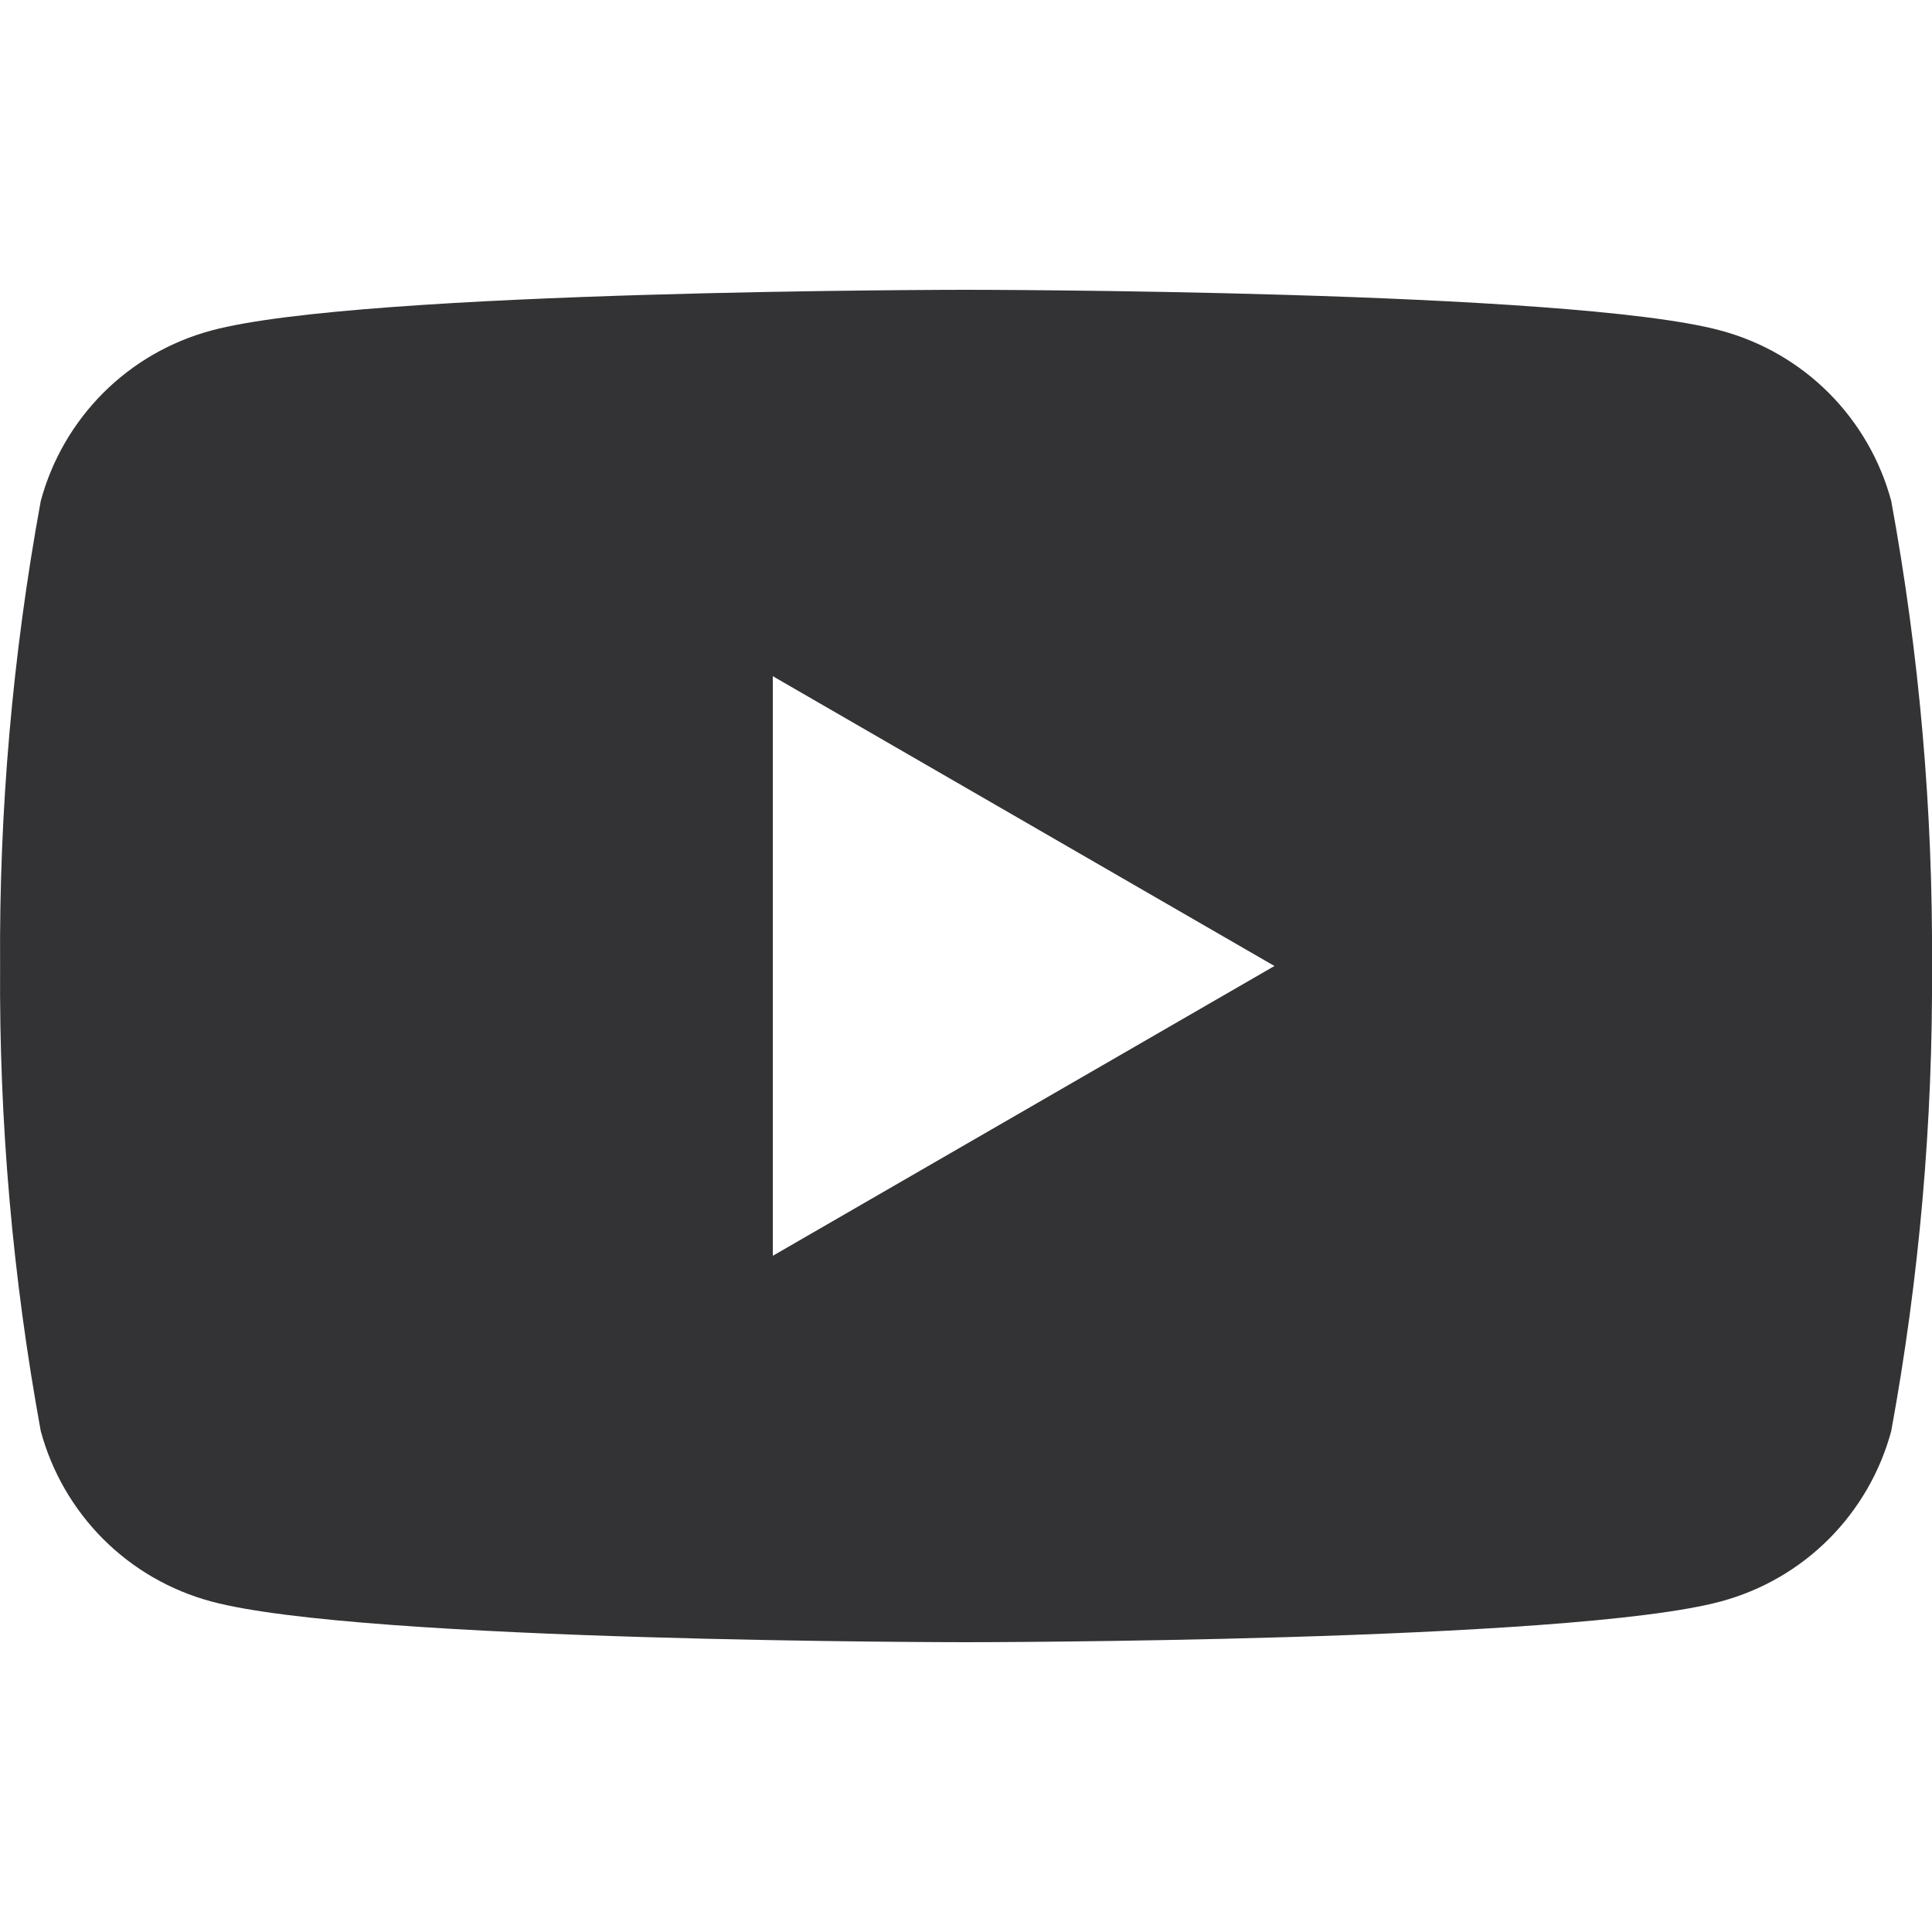
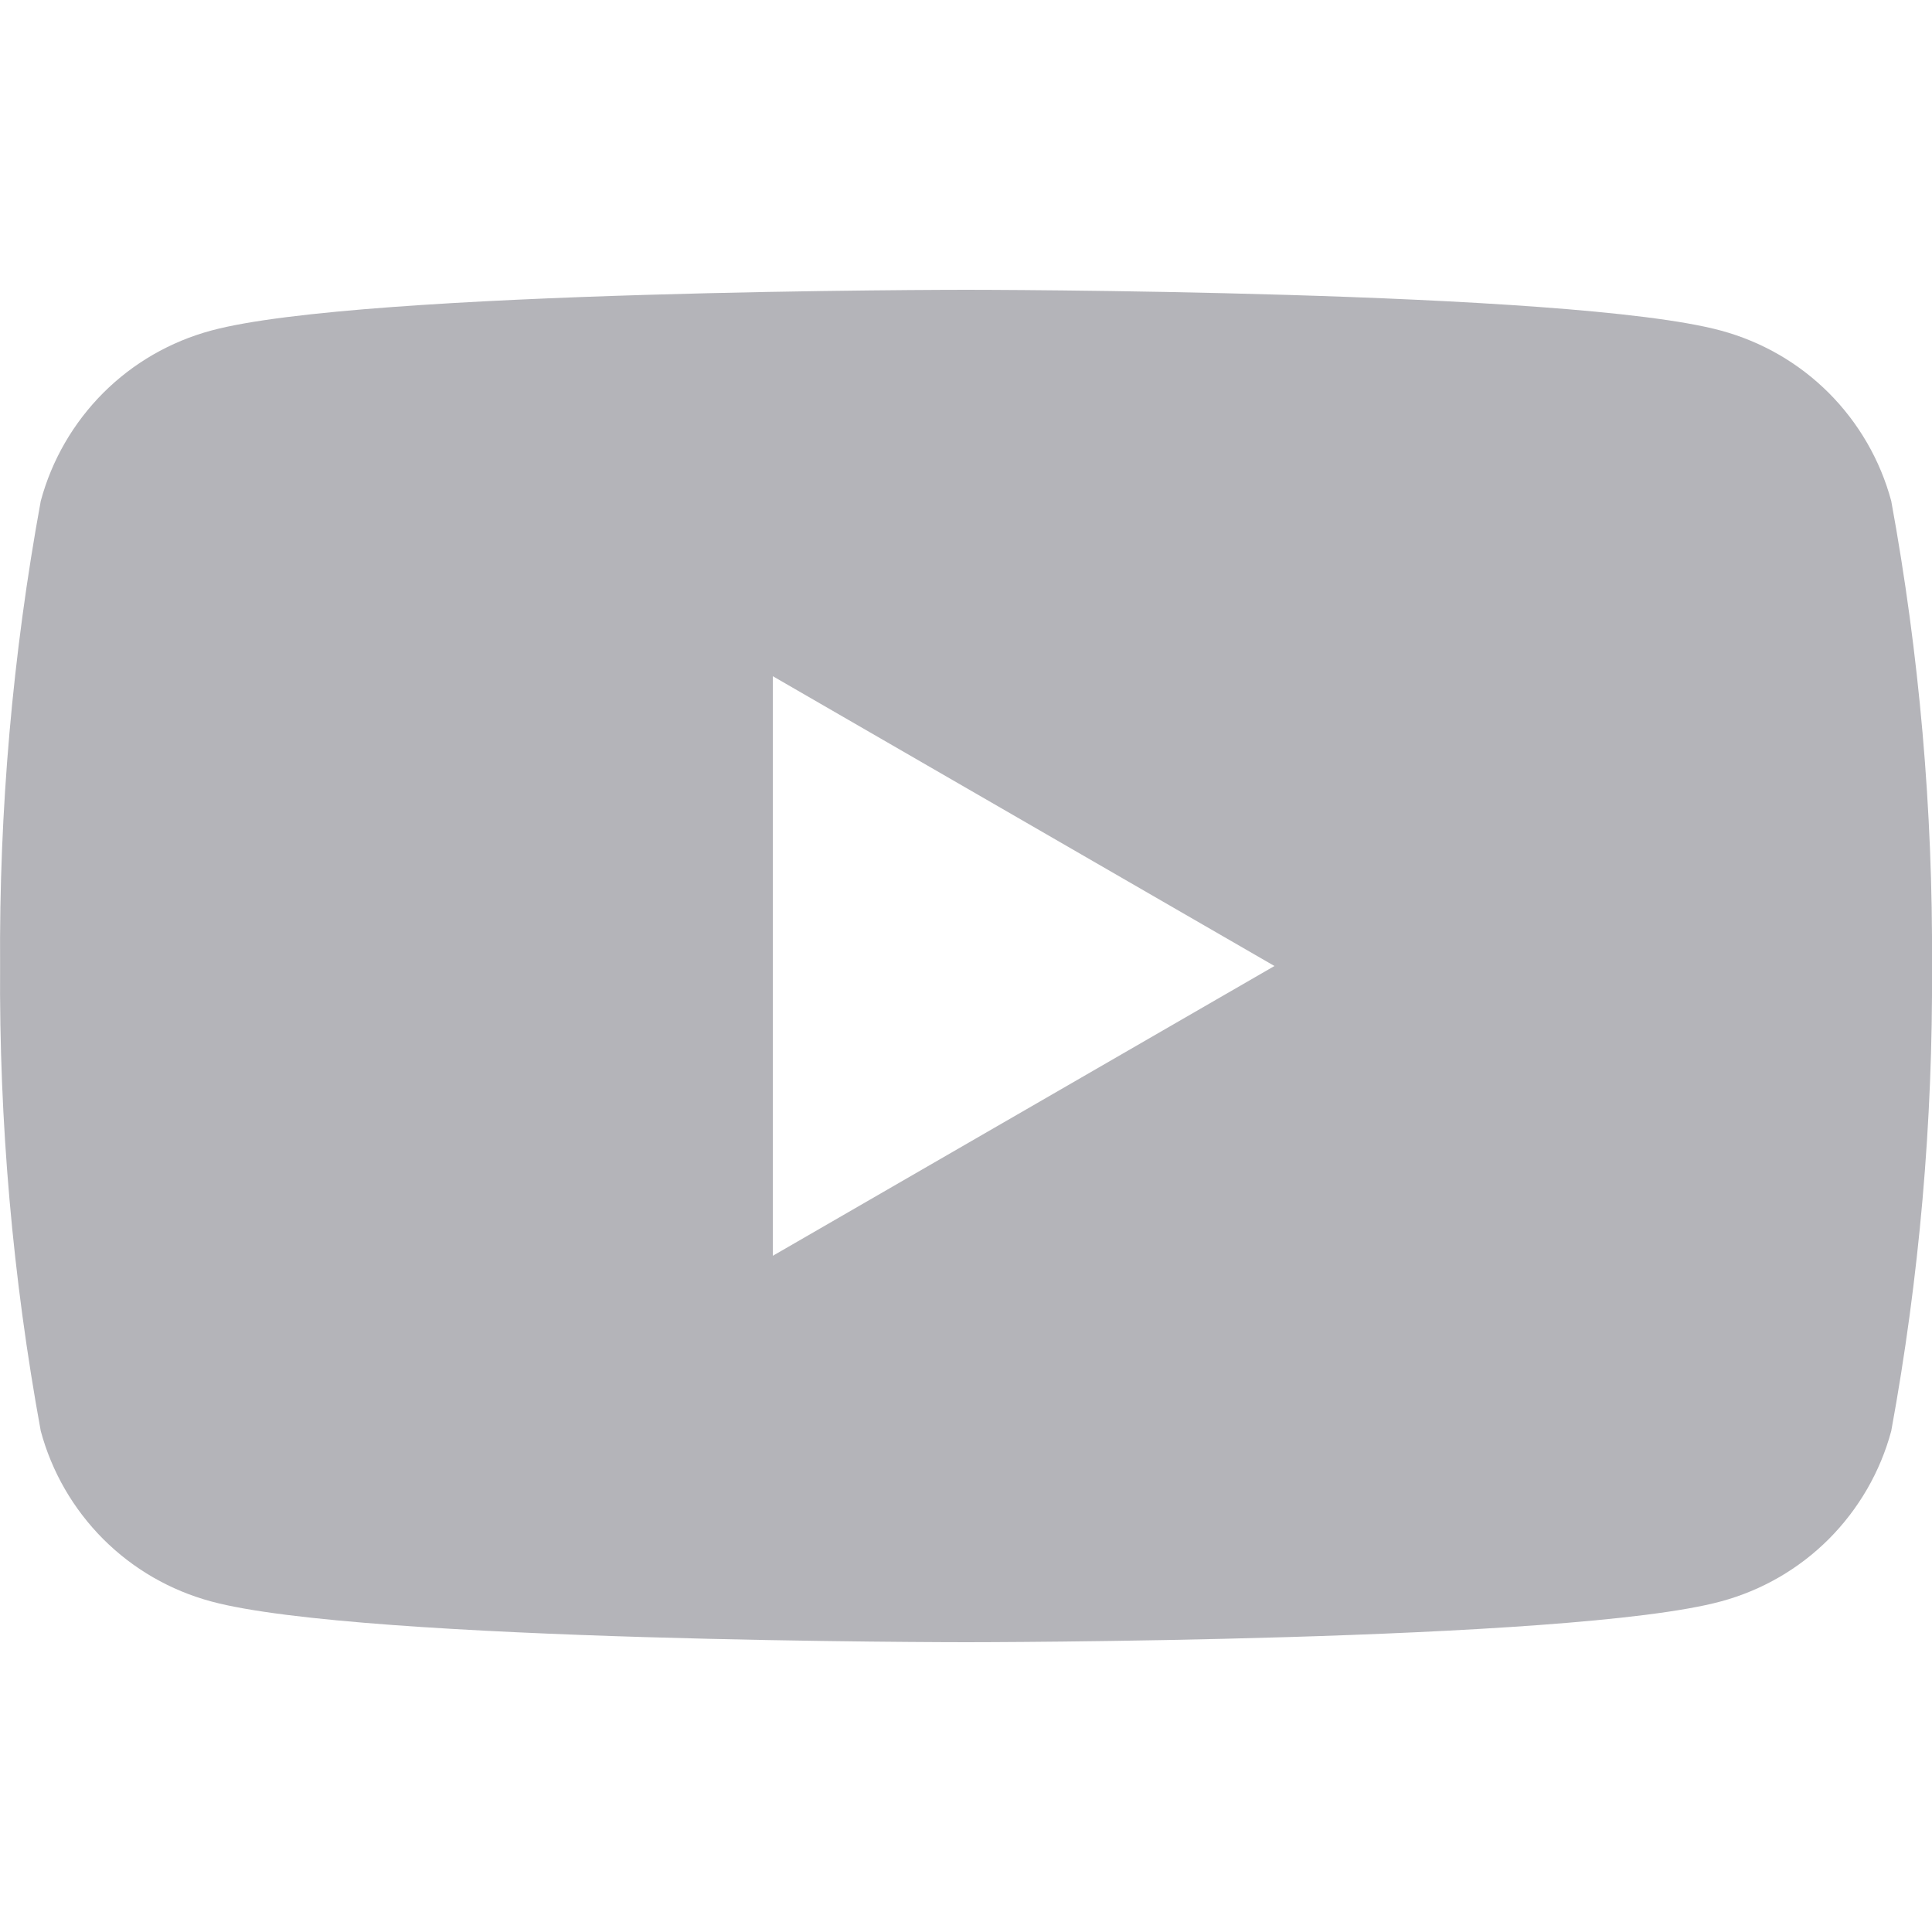
<svg xmlns="http://www.w3.org/2000/svg" preserveAspectRatio="none" overflow="visible" style="display: block;" width="20" height="20" viewBox="0 0 20 20" fill="none">
  <g id="Social Link">
-     <path id="Vector" d="M19.578 5.186C19.464 4.763 19.241 4.378 18.932 4.068C18.622 3.758 18.237 3.536 17.814 3.422C16.257 3 10 3 10 3C10 3 3.743 3 2.186 3.422C1.763 3.536 1.378 3.758 1.068 4.068C0.759 4.378 0.536 4.763 0.422 5.186C0.131 6.774 -0.01 8.386 0.001 10C-0.01 11.614 0.131 13.226 0.422 14.814C0.536 15.237 0.759 15.622 1.068 15.932C1.378 16.242 1.763 16.464 2.186 16.578C3.743 17 10 17 10 17C10 17 16.257 17 17.814 16.578C18.237 16.464 18.622 16.242 18.932 15.932C19.241 15.622 19.464 15.237 19.578 14.814C19.869 13.226 20.01 11.614 20 10C20.01 8.386 19.869 6.774 19.578 5.186ZM8 13V7L13.193 10L8 13Z" fill="#333336" />
+     <path id="Vector" d="M19.578 5.186C19.464 4.763 19.241 4.378 18.932 4.068C18.622 3.758 18.237 3.536 17.814 3.422C16.257 3 10 3 10 3C10 3 3.743 3 2.186 3.422C1.763 3.536 1.378 3.758 1.068 4.068C0.759 4.378 0.536 4.763 0.422 5.186C0.131 6.774 -0.01 8.386 0.001 10C-0.01 11.614 0.131 13.226 0.422 14.814C0.536 15.237 0.759 15.622 1.068 15.932C1.378 16.242 1.763 16.464 2.186 16.578C3.743 17 10 17 10 17C10 17 16.257 17 17.814 16.578C18.237 16.464 18.622 16.242 18.932 15.932C19.241 15.622 19.464 15.237 19.578 14.814C19.869 13.226 20.01 11.614 20 10C20.01 8.386 19.869 6.774 19.578 5.186ZM8 13V7L13.193 10L8 13Z" fill="#B4B4B9" />
  </g>
</svg>
